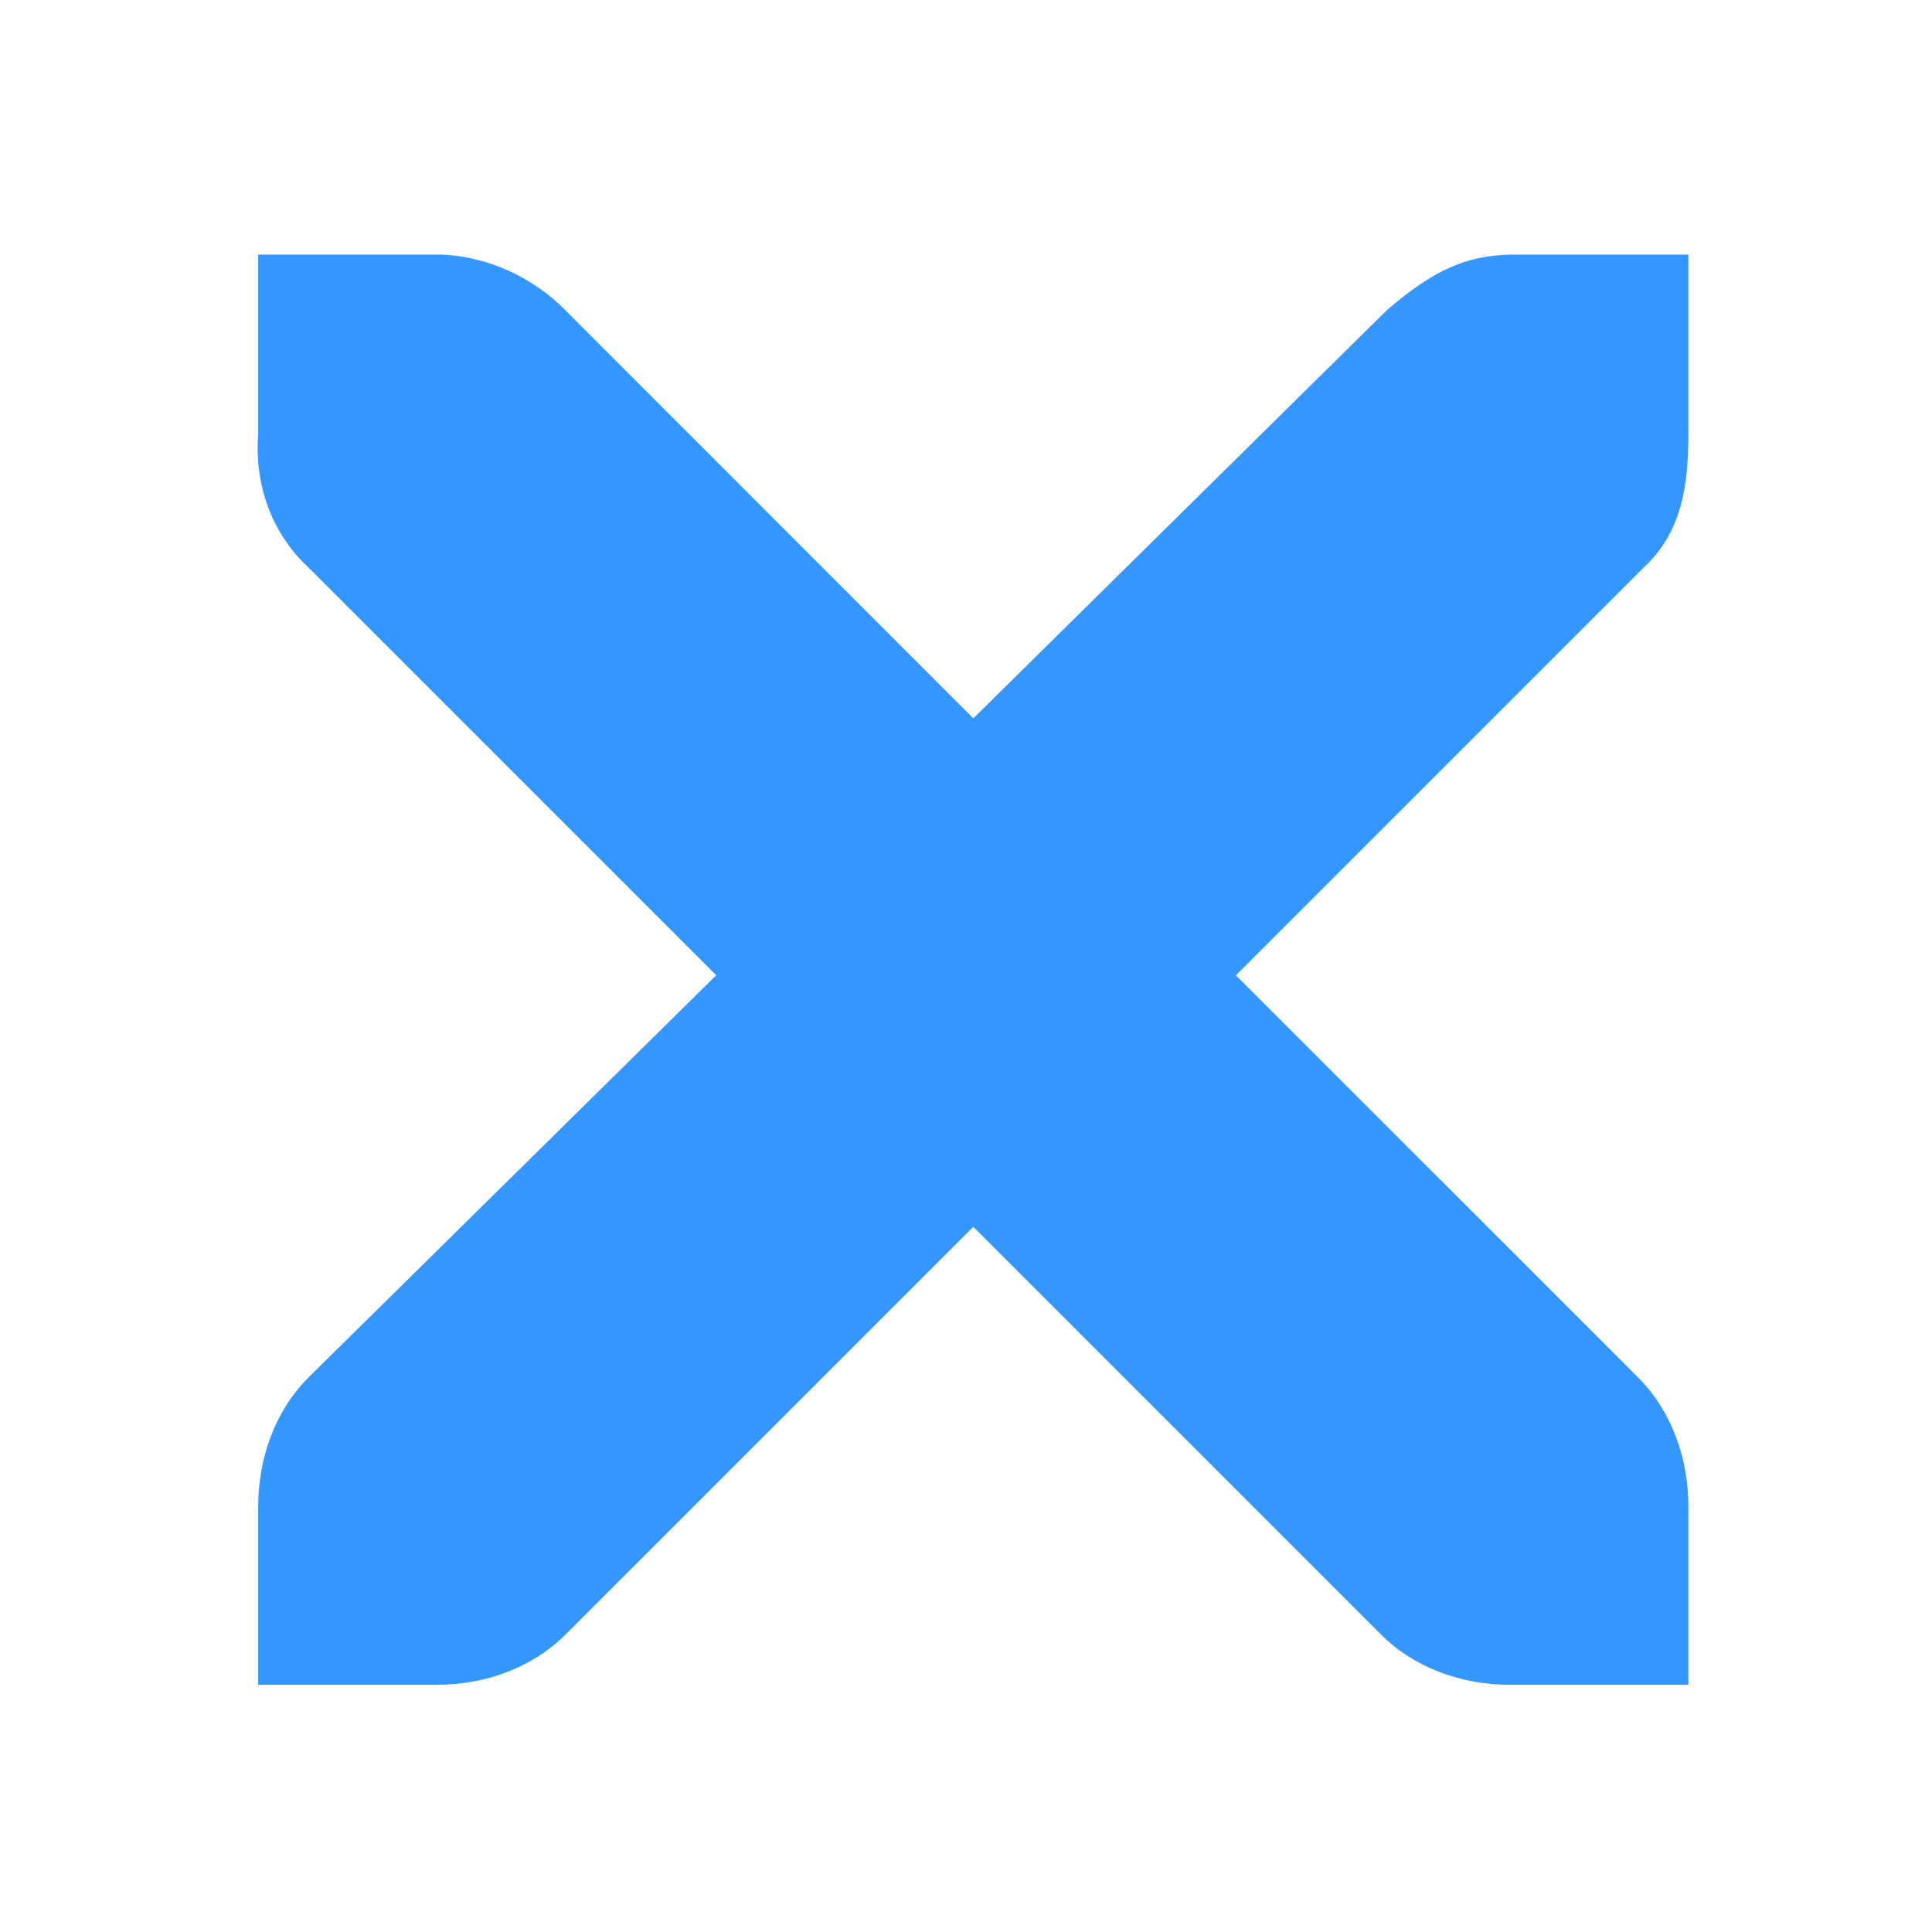
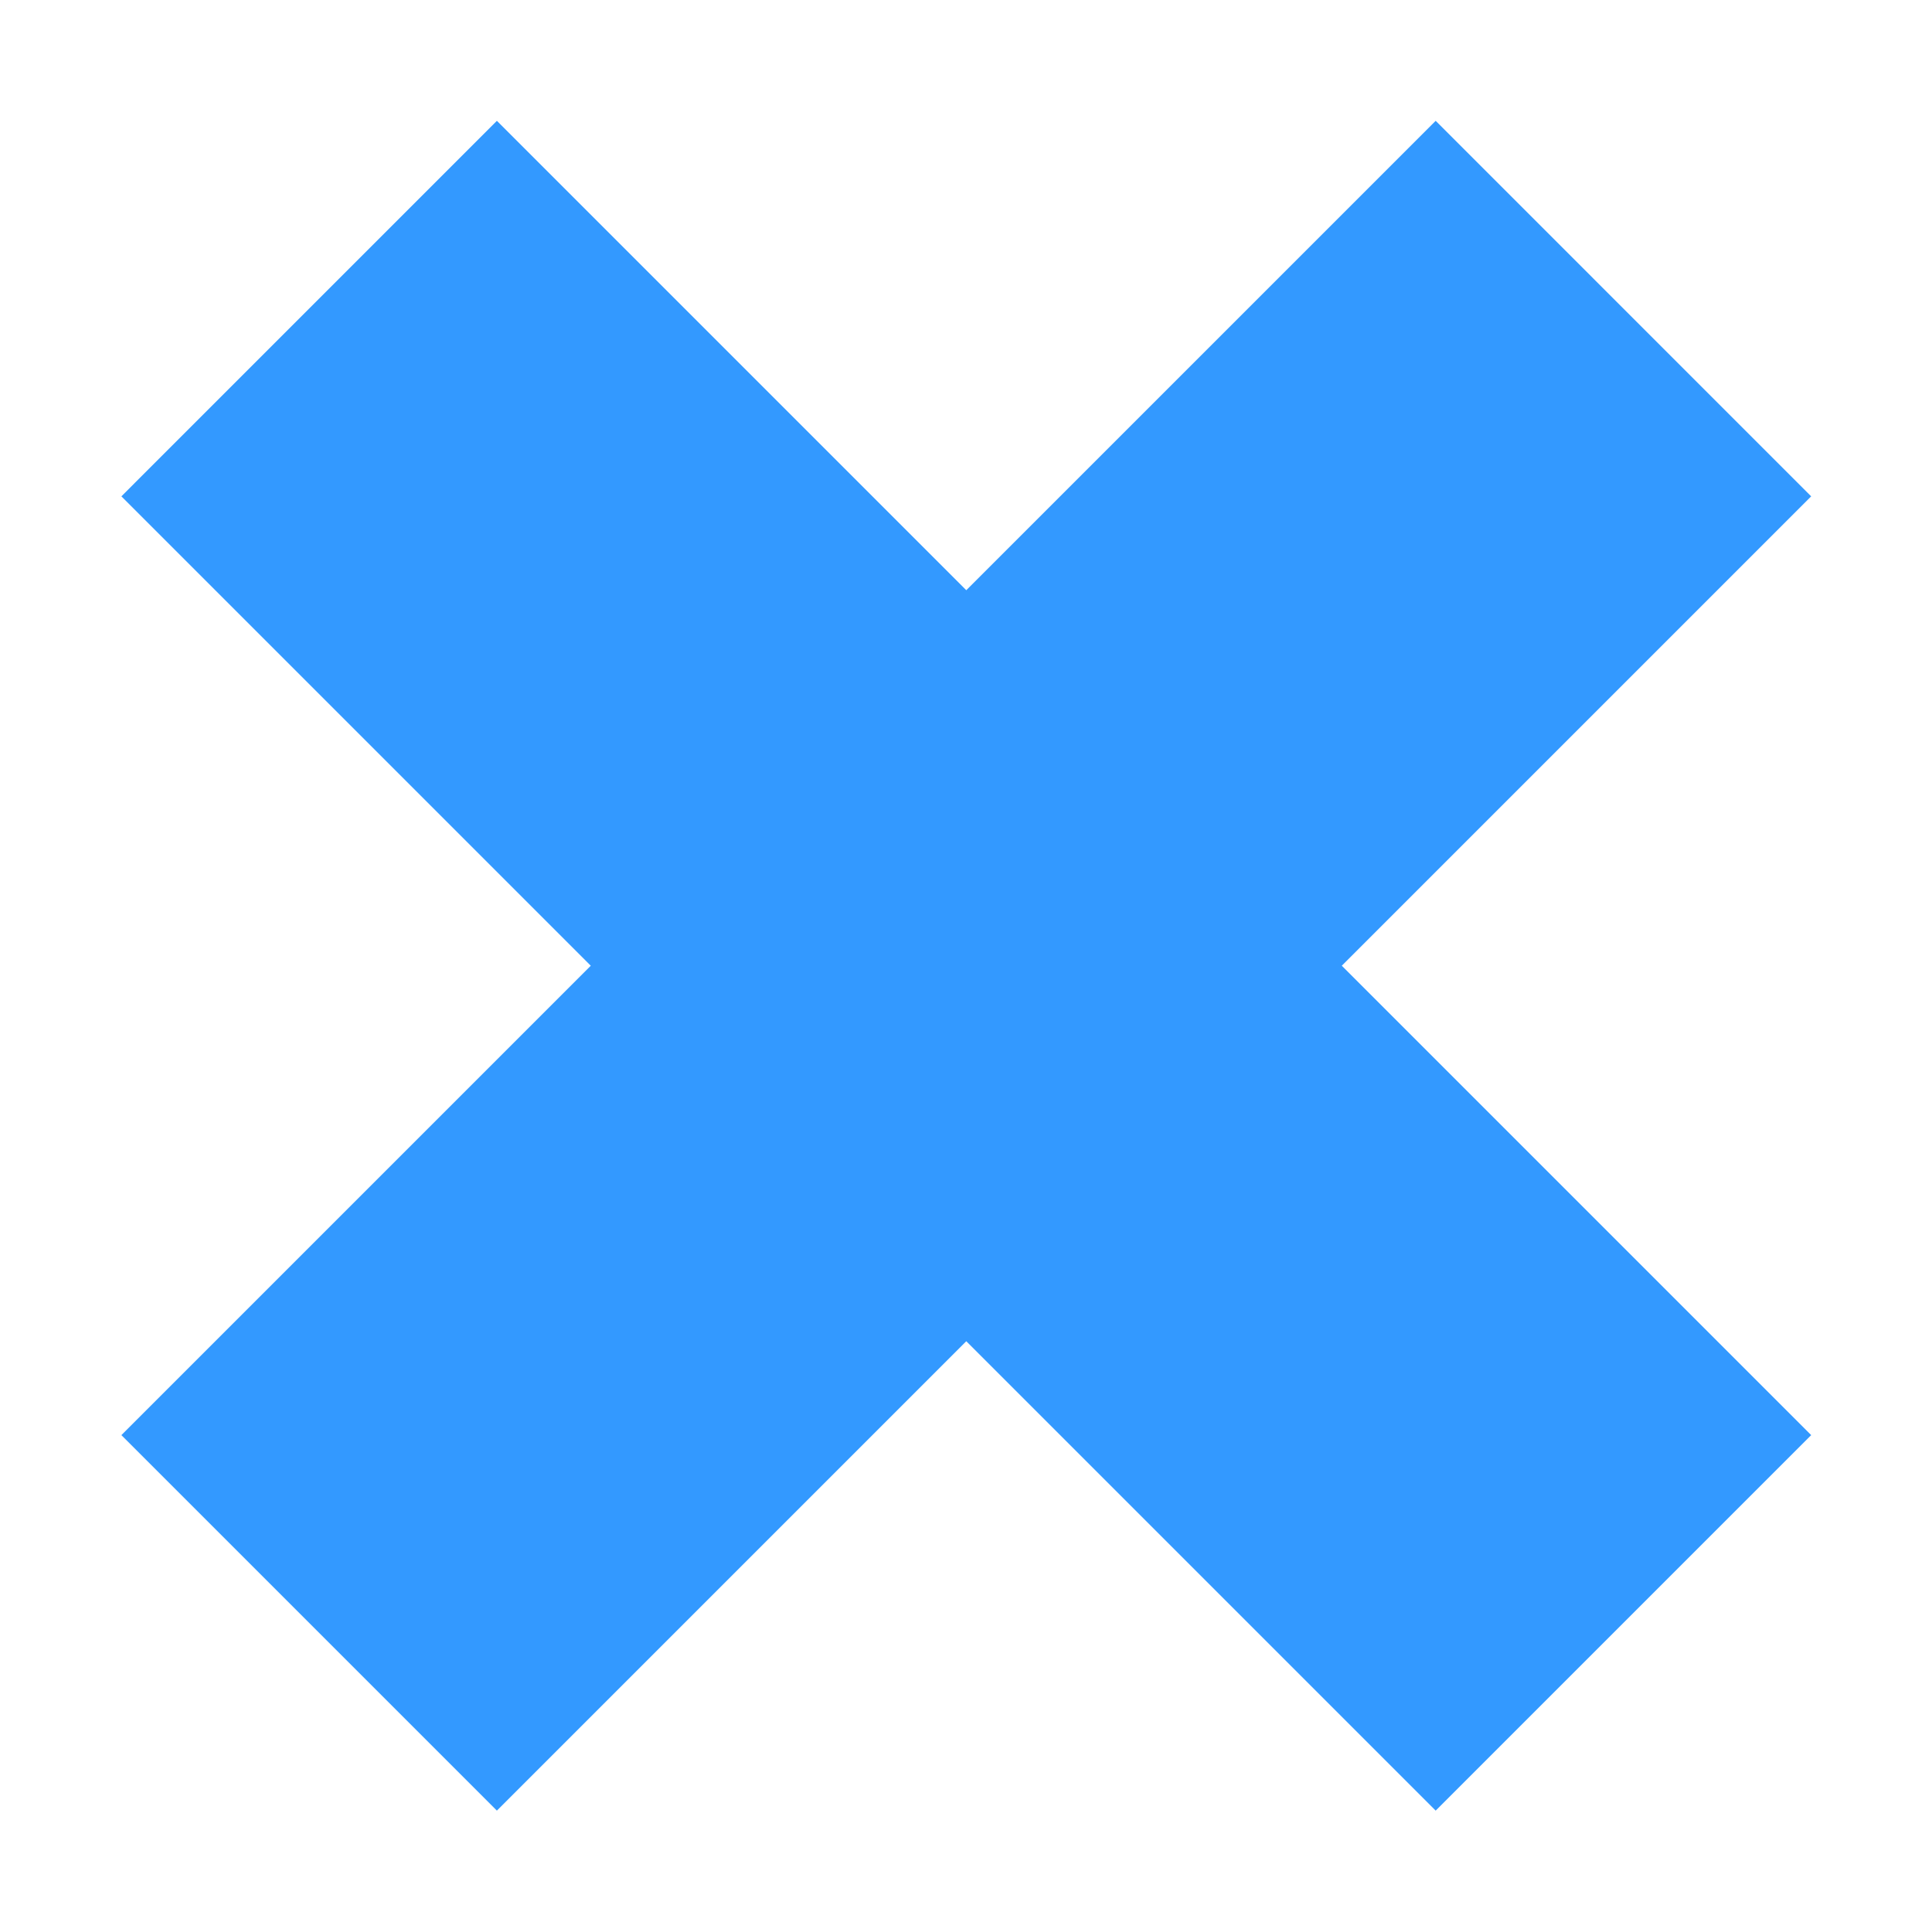
<svg xmlns="http://www.w3.org/2000/svg" width="128" height="128" id="svg3027" version="1.1">
  <defs id="defs3029" />
-   <g id="layer1" transform="translate(0,-924.3622)" />
-   <g transform="matrix(11.84395,0,0,11.84395,-740.9057,-6165.672)" id="layer12" style="fill:#3397ff">
-     <g transform="translate(19,-242)" id="layer4-4-1" style="display:inline;fill:#3397ff">
-       <path d="m 45,764 1,0 c 0.01,-1.2e-4 0.021,-4.6e-4 0.031,0 0.255,0.011 0.51,0.129 0.688,0.312 L 49,766.594 51.312,764.312 C 51.578,764.082 51.759,764.007 52,764 l 1,0 0,1 c 0,0.286 -0.034,0.551 -0.25,0.75 l -2.281,2.281 2.25,2.25 C 52.907,770.469 53,770.735 53,771 l 0,1 -1,0 c -0.265,-10e-6 -0.531,-0.093 -0.719,-0.281 L 49,769.438 46.719,771.719 C 46.531,771.907 46.265,772 46,772 l -1,0 0,-1 c -3e-6,-0.265 0.093,-0.531 0.281,-0.719 l 2.281,-2.25 L 45.281,765.75 C 45.071,765.555 44.978,765.281 45,765 l 0,-1 z" id="path10839-9" style="font-size:medium;font-style:normal;font-variant:normal;font-weight:normal;font-stretch:normal;text-indent:0;text-align:start;text-decoration:none;line-height:normal;letter-spacing:normal;word-spacing:normal;text-transform:none;direction:ltr;block-progression:tb;writing-mode:lr-tb;text-anchor:start;color:#bebebe;fill:#3397ff;fill-opacity:1;fill-rule:nonzero;stroke:none;stroke-width:1.781;marker:none;visibility:visible;display:inline;overflow:visible;enable-background:new;font-family:Andale Mono;-inkscape-font-specification:Andale Mono" />
-     </g>
-   </g>
+   <path id="path2929" d="M 8.042,95.08 32.92,119.958 64.018,88.86 95.117,119.958 119.995,95.08 88.897,63.982 119.995,32.884 95.117,8.005 64.018,39.103 32.92,8.005 8.042,32.884 39.14,63.982 8.042,95.08 z" style="fill:#3399ff;fill-opacity:1;stroke:none;display:inline" />
</svg>
